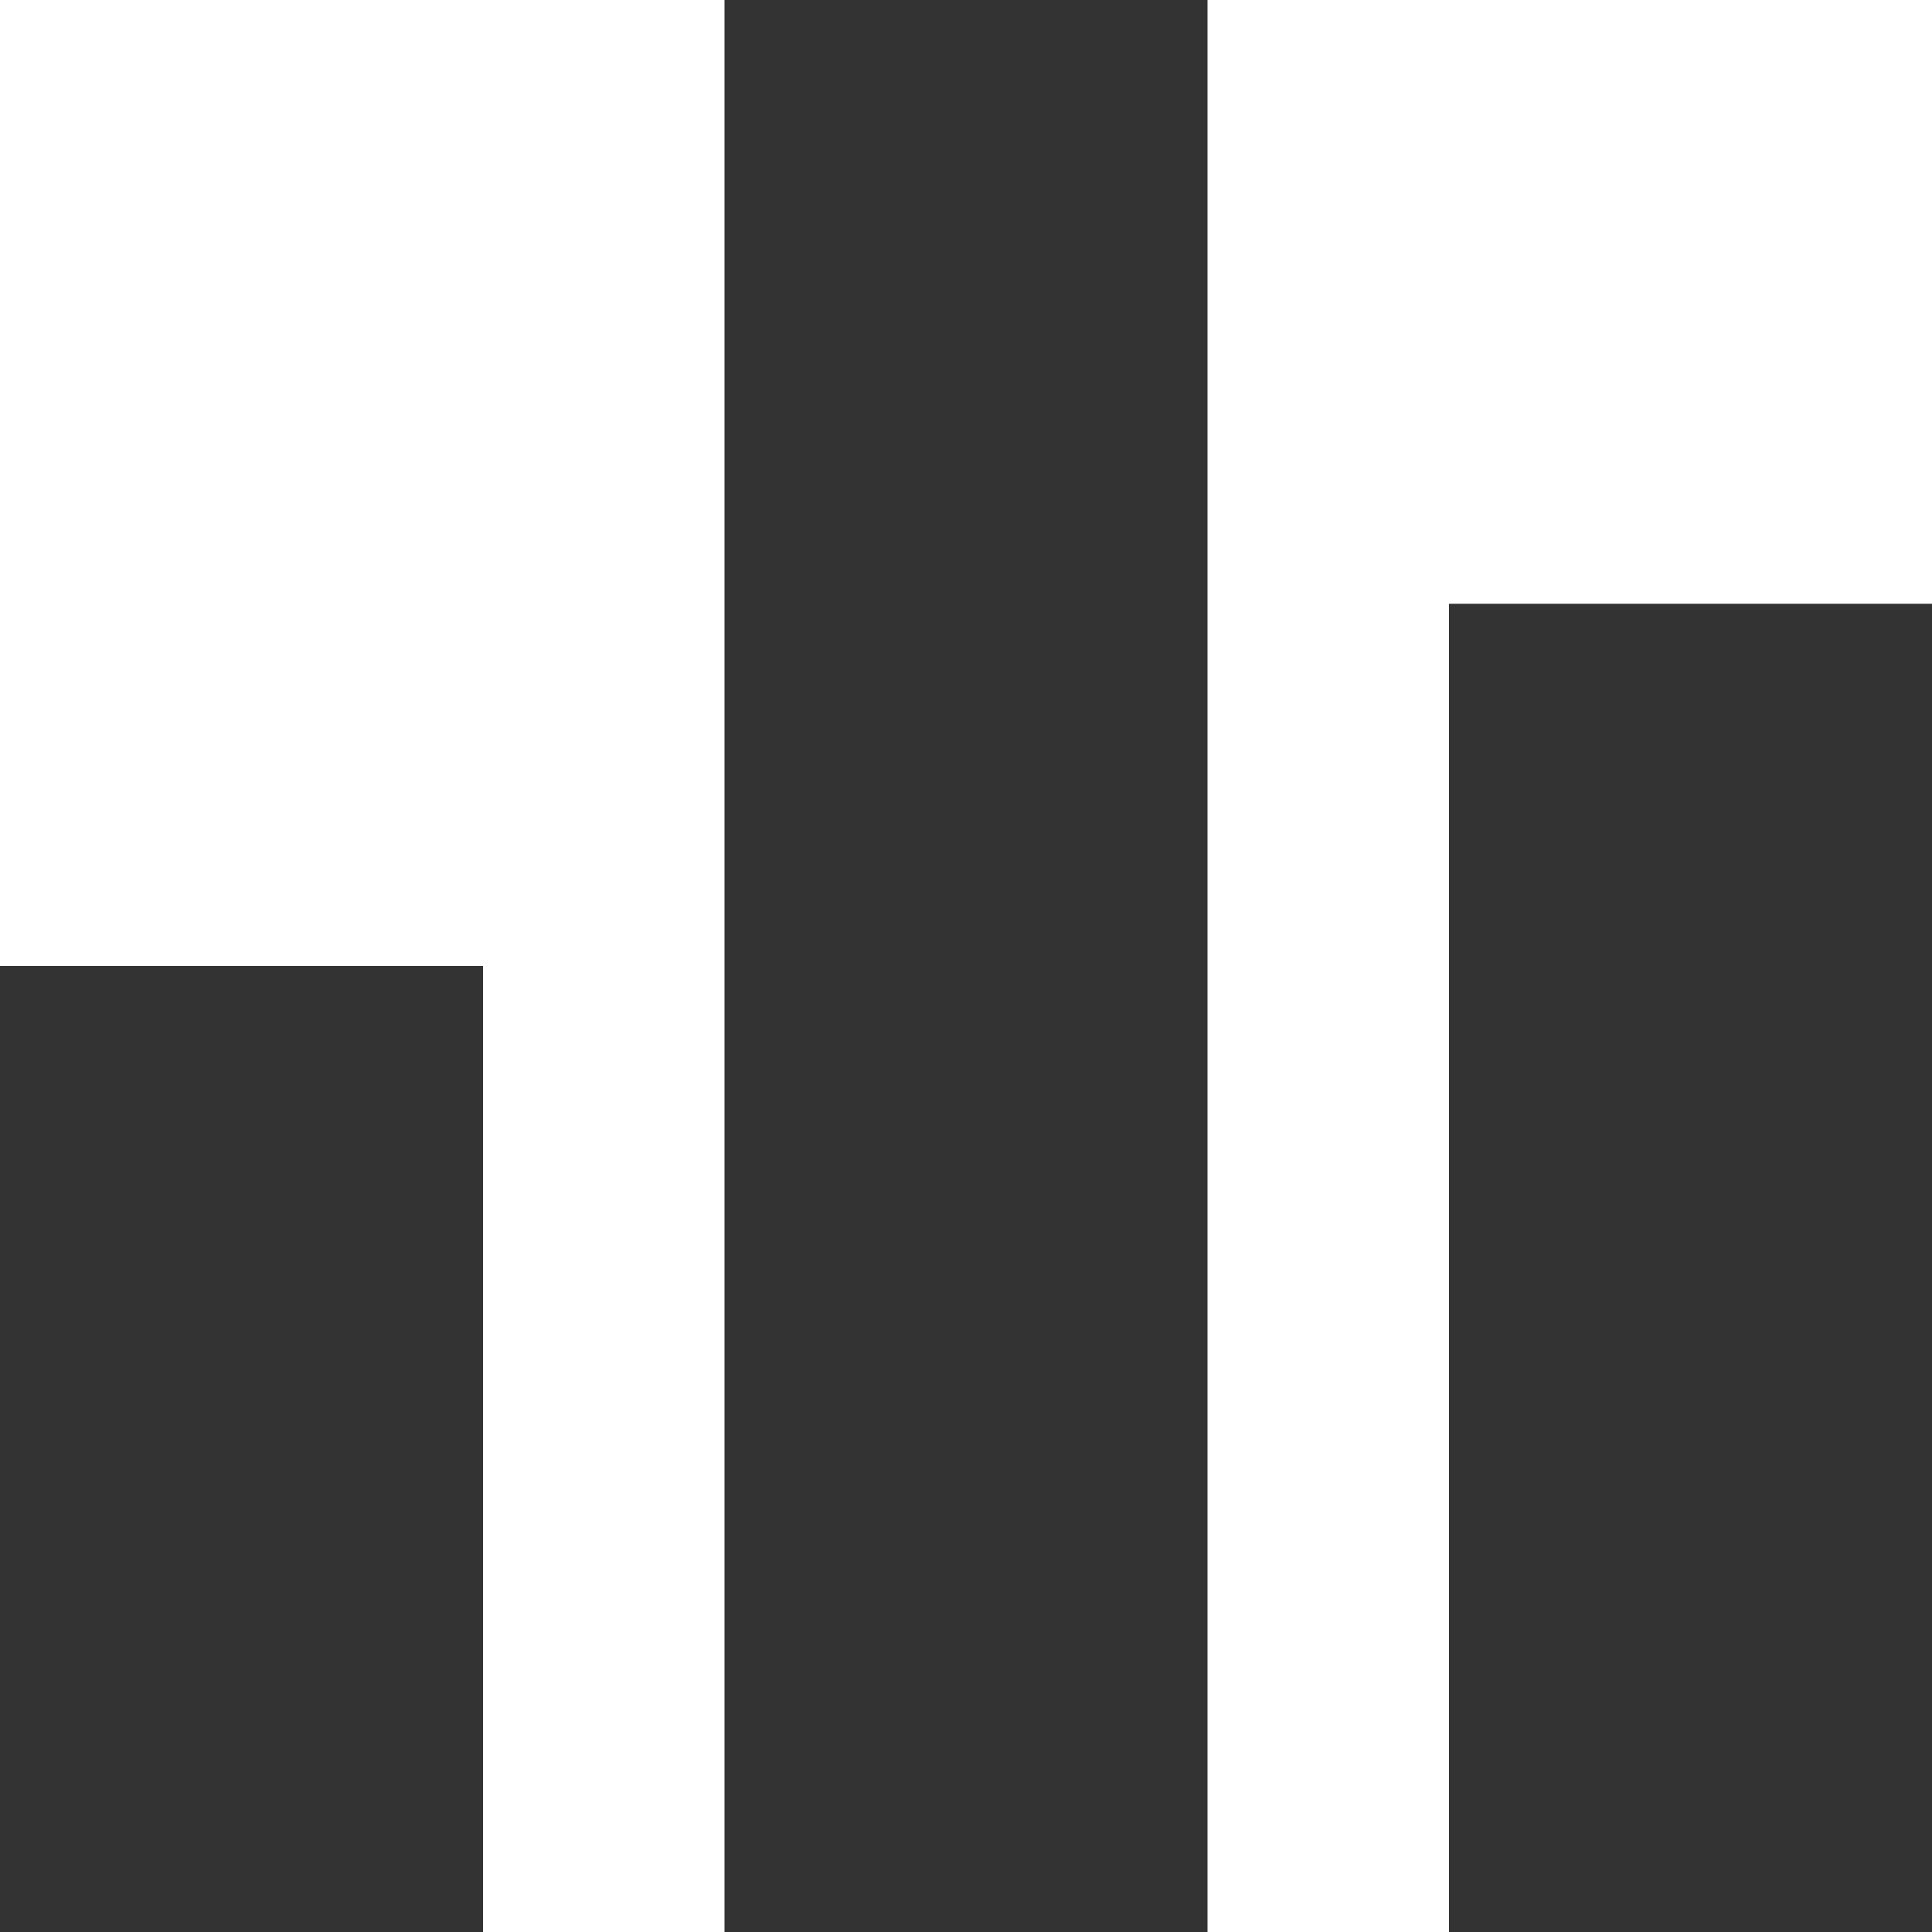
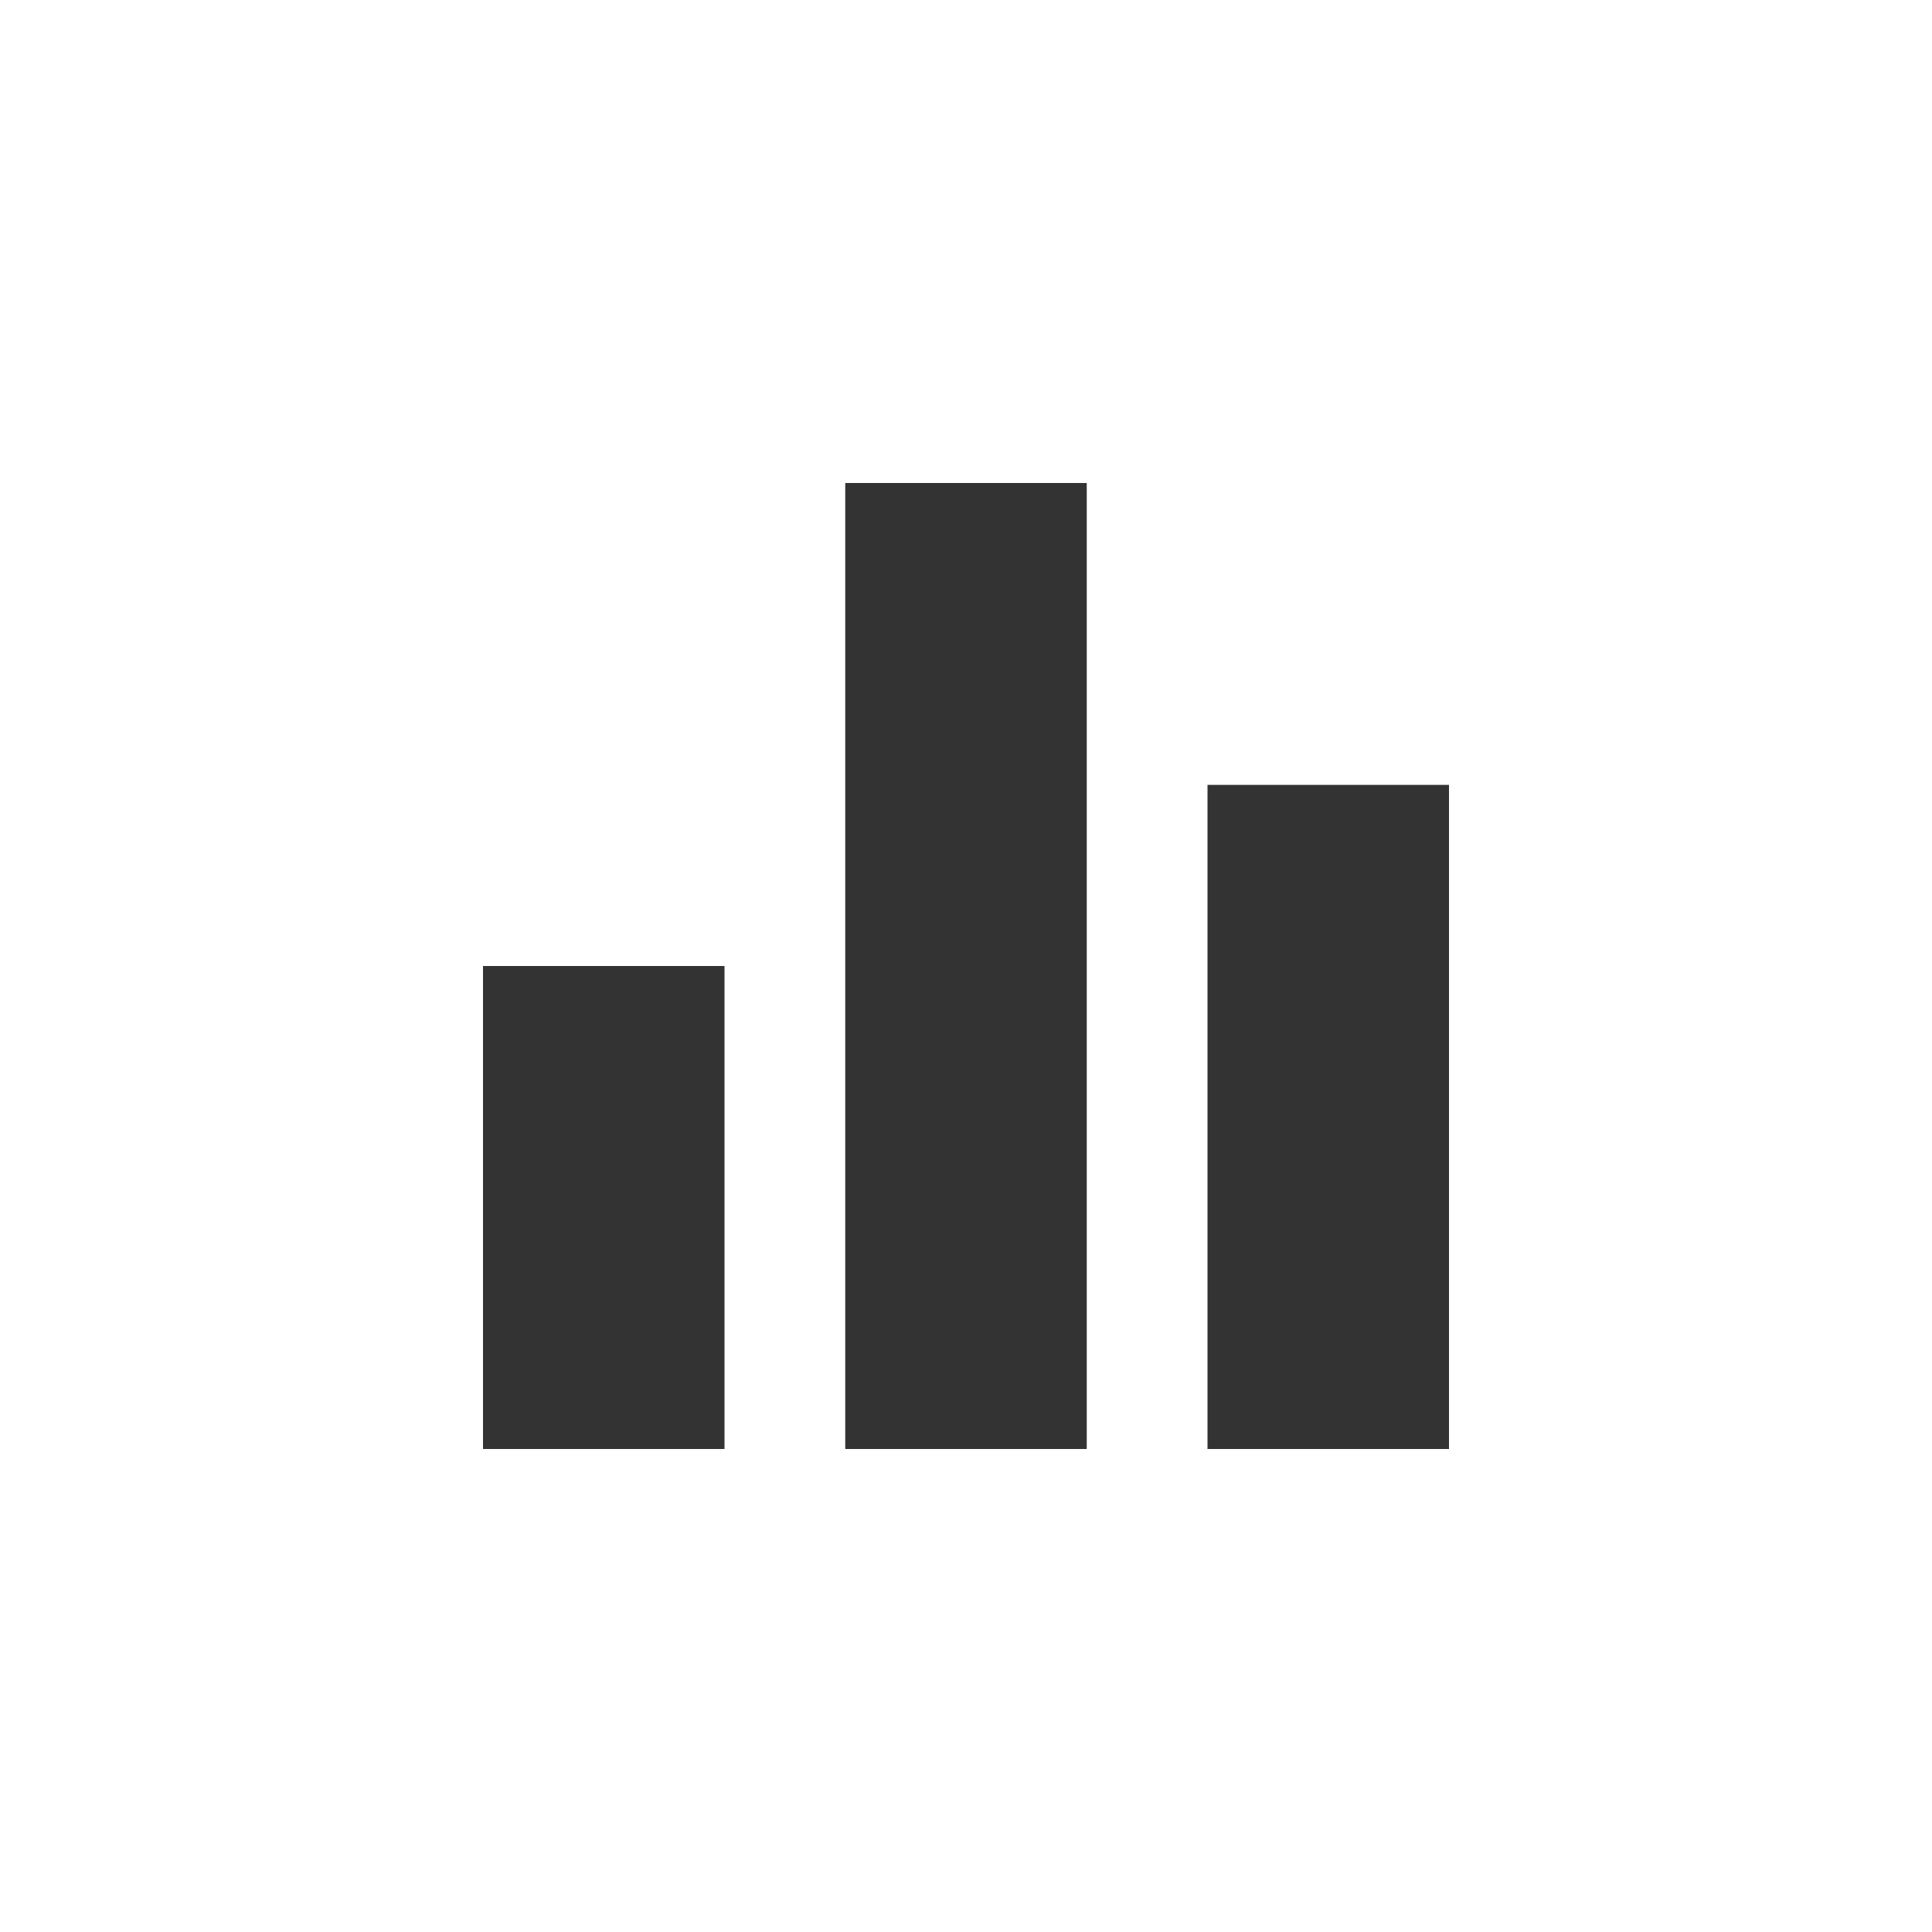
- <svg xmlns="http://www.w3.org/2000/svg" viewBox="0 0 16 16" fill-rule="evenodd" clip-rule="evenodd" stroke-linejoin="round" stroke-miterlimit="1.414">
-   <path fill="none" d="M-4-4h24v24H-4z" />
-   <path d="M6 16h4V0H6v16zm-6 0h4V8H0v8zM12 5v11h4V5h-4z" fill="#333" />
-   <path fill="none" d="M-8-8h32v32H-8z" />
+ <svg xmlns="http://www.w3.org/2000/svg" viewBox="0 0 32 32" fill-rule="evenodd" clip-rule="evenodd" stroke-linejoin="round" stroke-miterlimit="1.414">
+   <path fill="none" d="M4 4h24v24H4z" />
+   <path d="M14 24h4V8h-4v16zm-6 0h4v-8H8v8zm12-11v11h4V13h-4z" fill="#333" />
+   <path fill="none" d="M0 0h32v32H0z" />
</svg>
